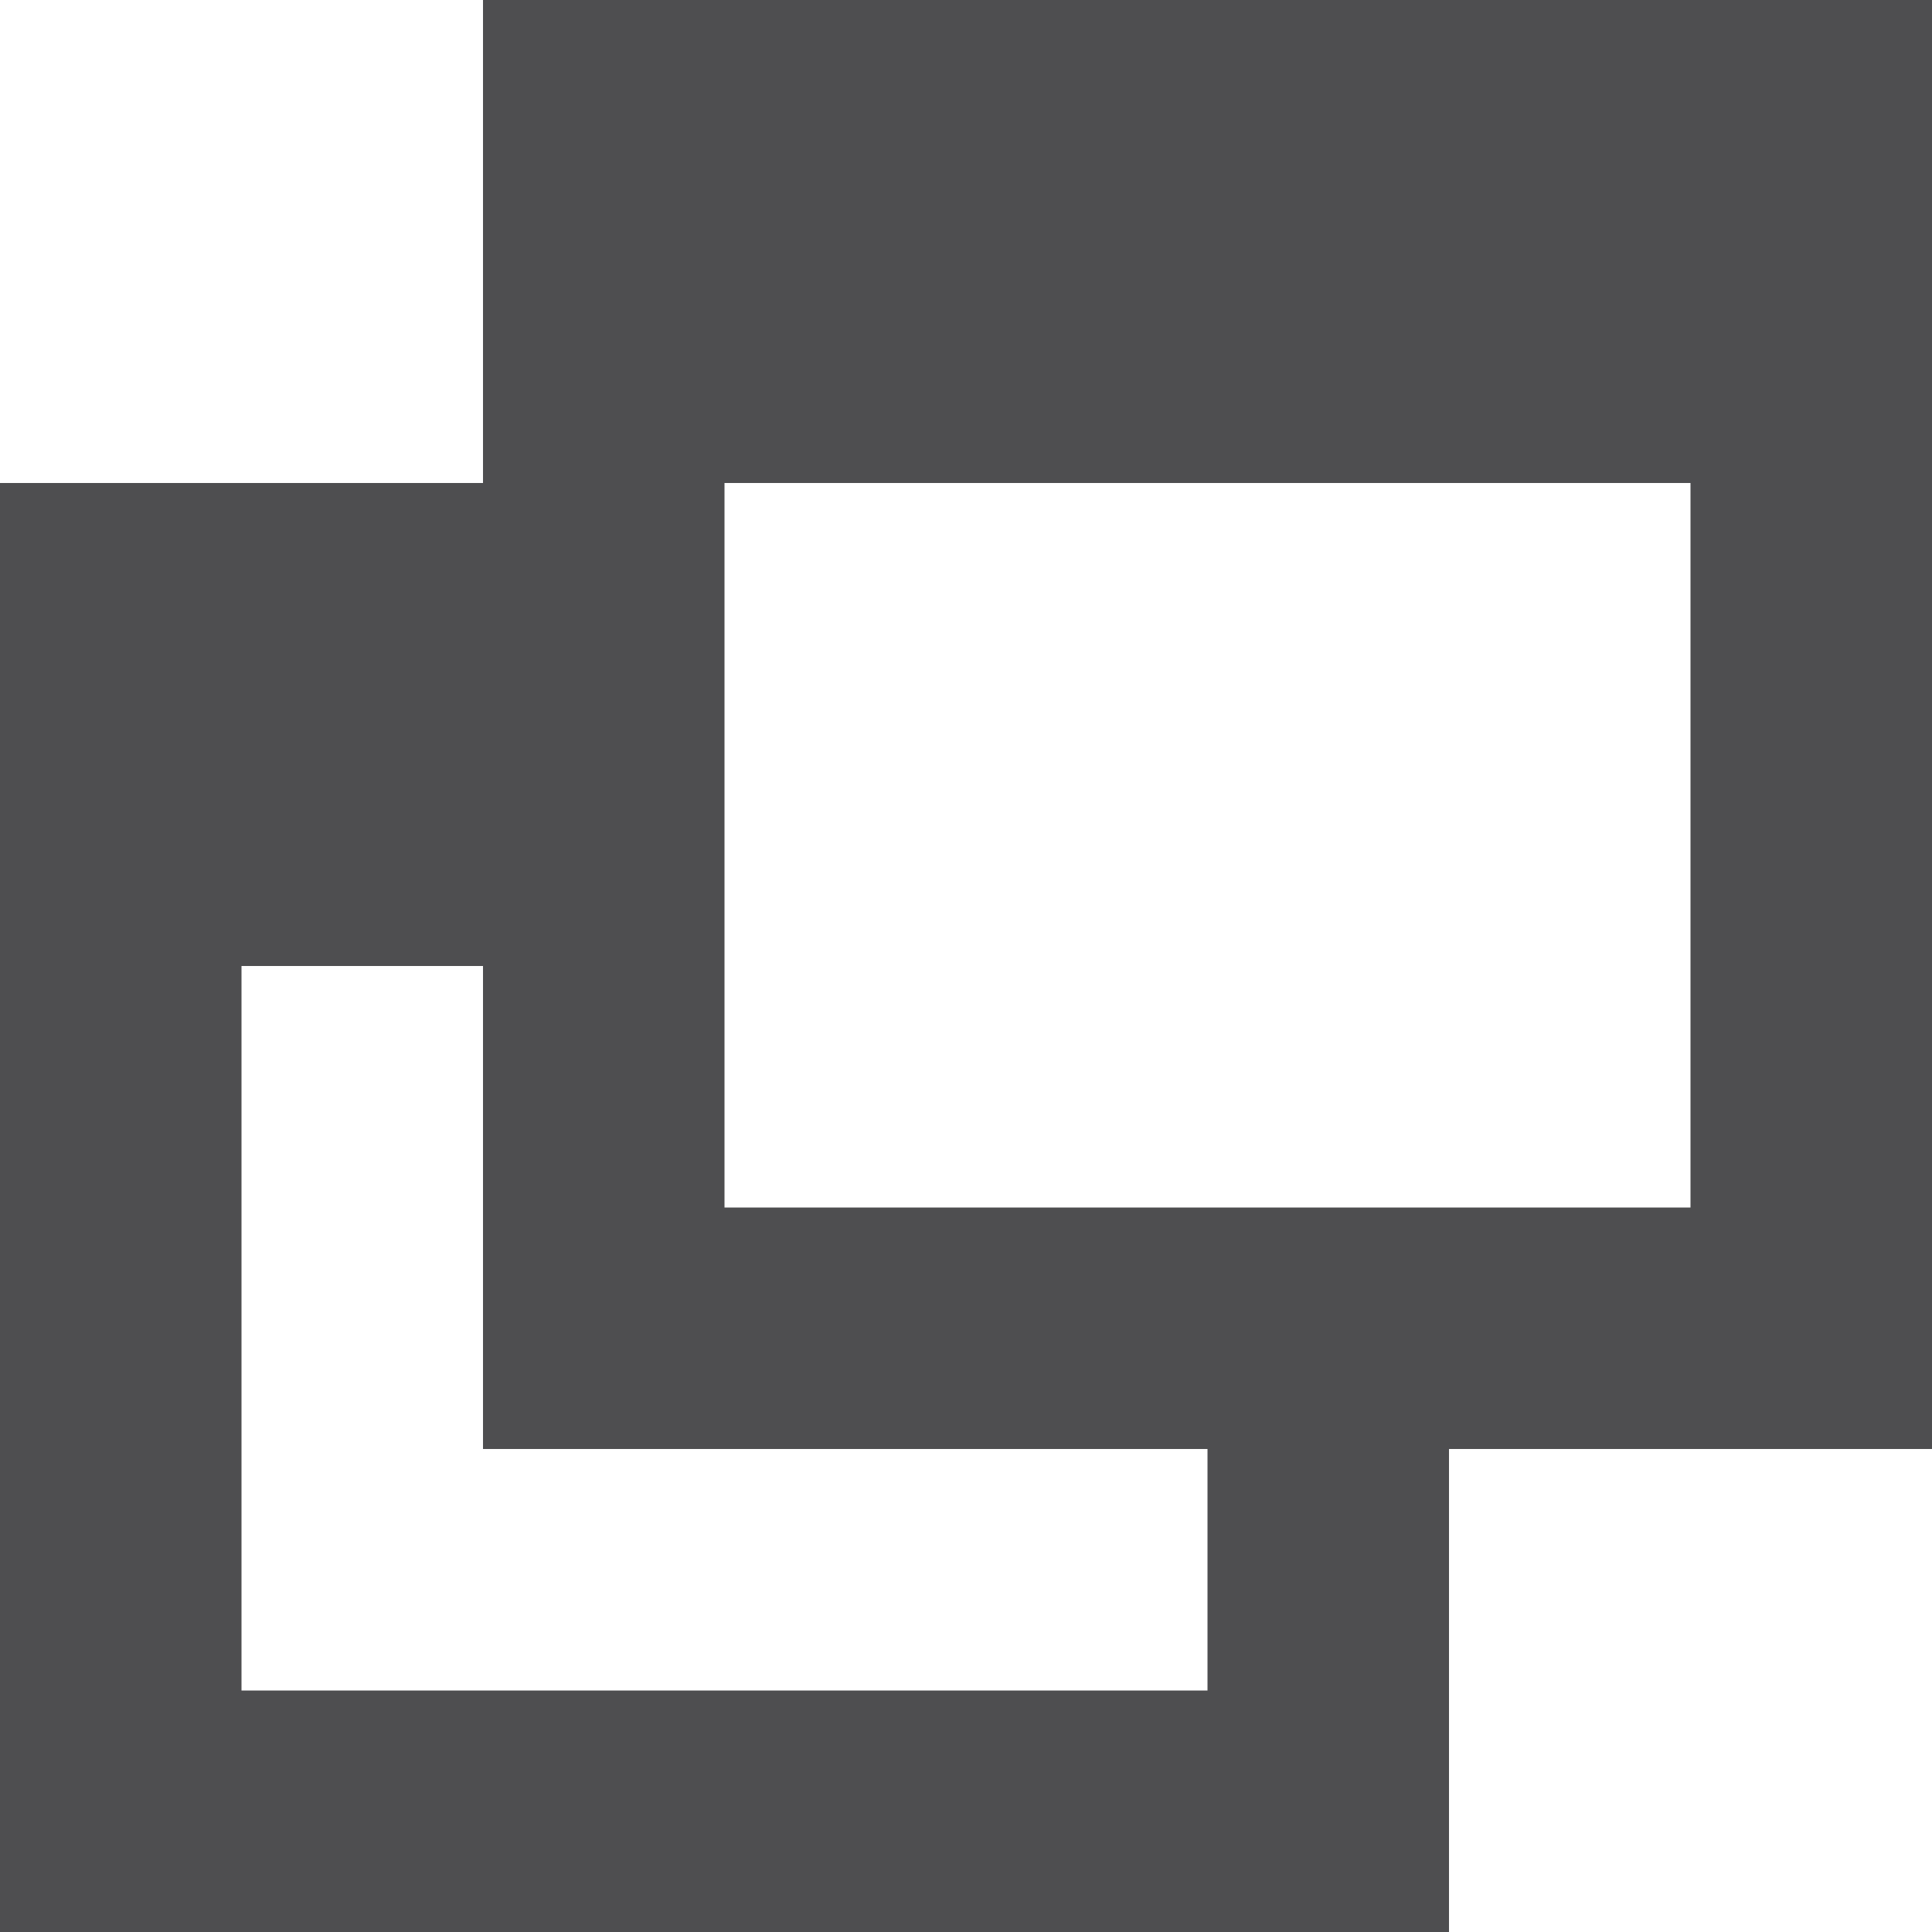
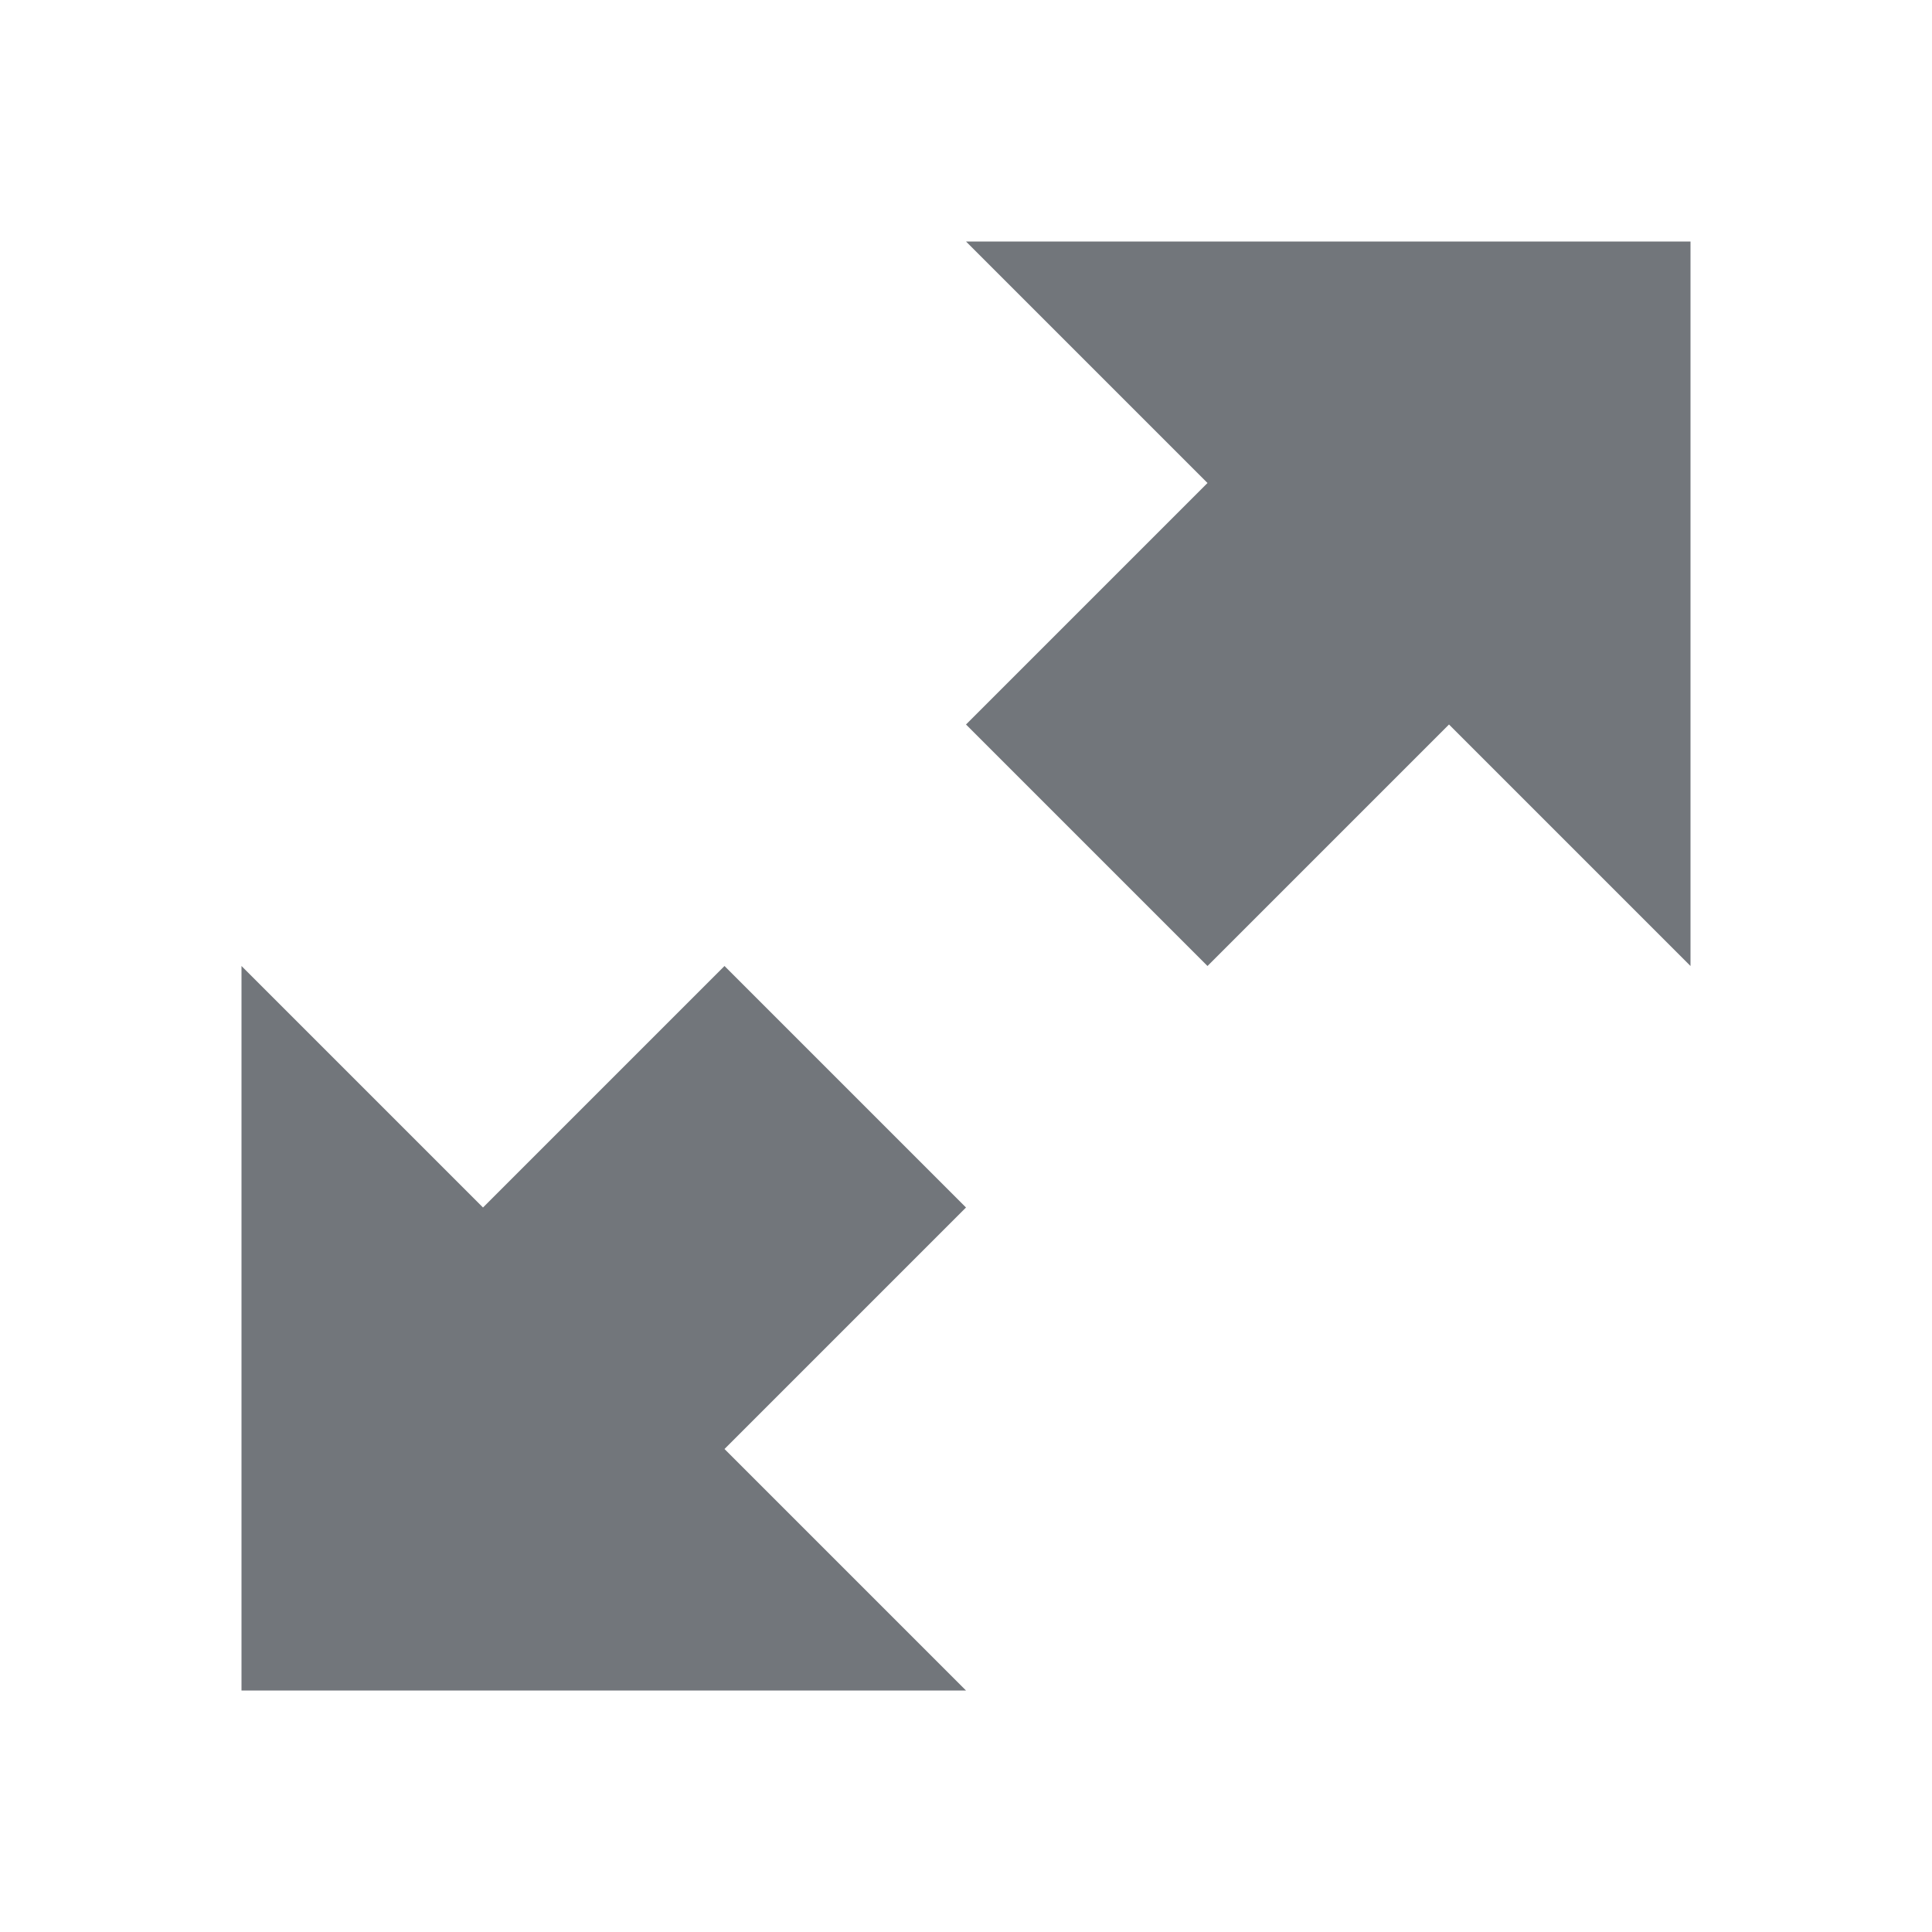
- <svg xmlns="http://www.w3.org/2000/svg" height="32px" style="enable-background:new 0 0 32 32;" version="1.1" viewBox="0 0 32 32" width="32px" xml:space="preserve">
-   <g id="Layer_1" />
-   <g id="new_x5F_window">
-     <path d="M32,0H8v8C5.094,8,0,8,0,8v24h24v-8h8V0z M20,28H4V16h4v8h12C20,25.789,20,28,20,28z M28,20H12V8h16   V20z" style="fill:#4E4E50;" />
-   </g>
+ <svg xmlns="http://www.w3.org/2000/svg" height="32" id="expand" viewBox="0 0 32 32" width="32">
+   <path d=" M16 4 L28 4 L28 16 L24 12 L20 16 L16 12 L20 8z M4 16 L8 20 L12 16 L16 20 L12 24 L16 28 L4 28z " fill="#72767b" />
</svg>
